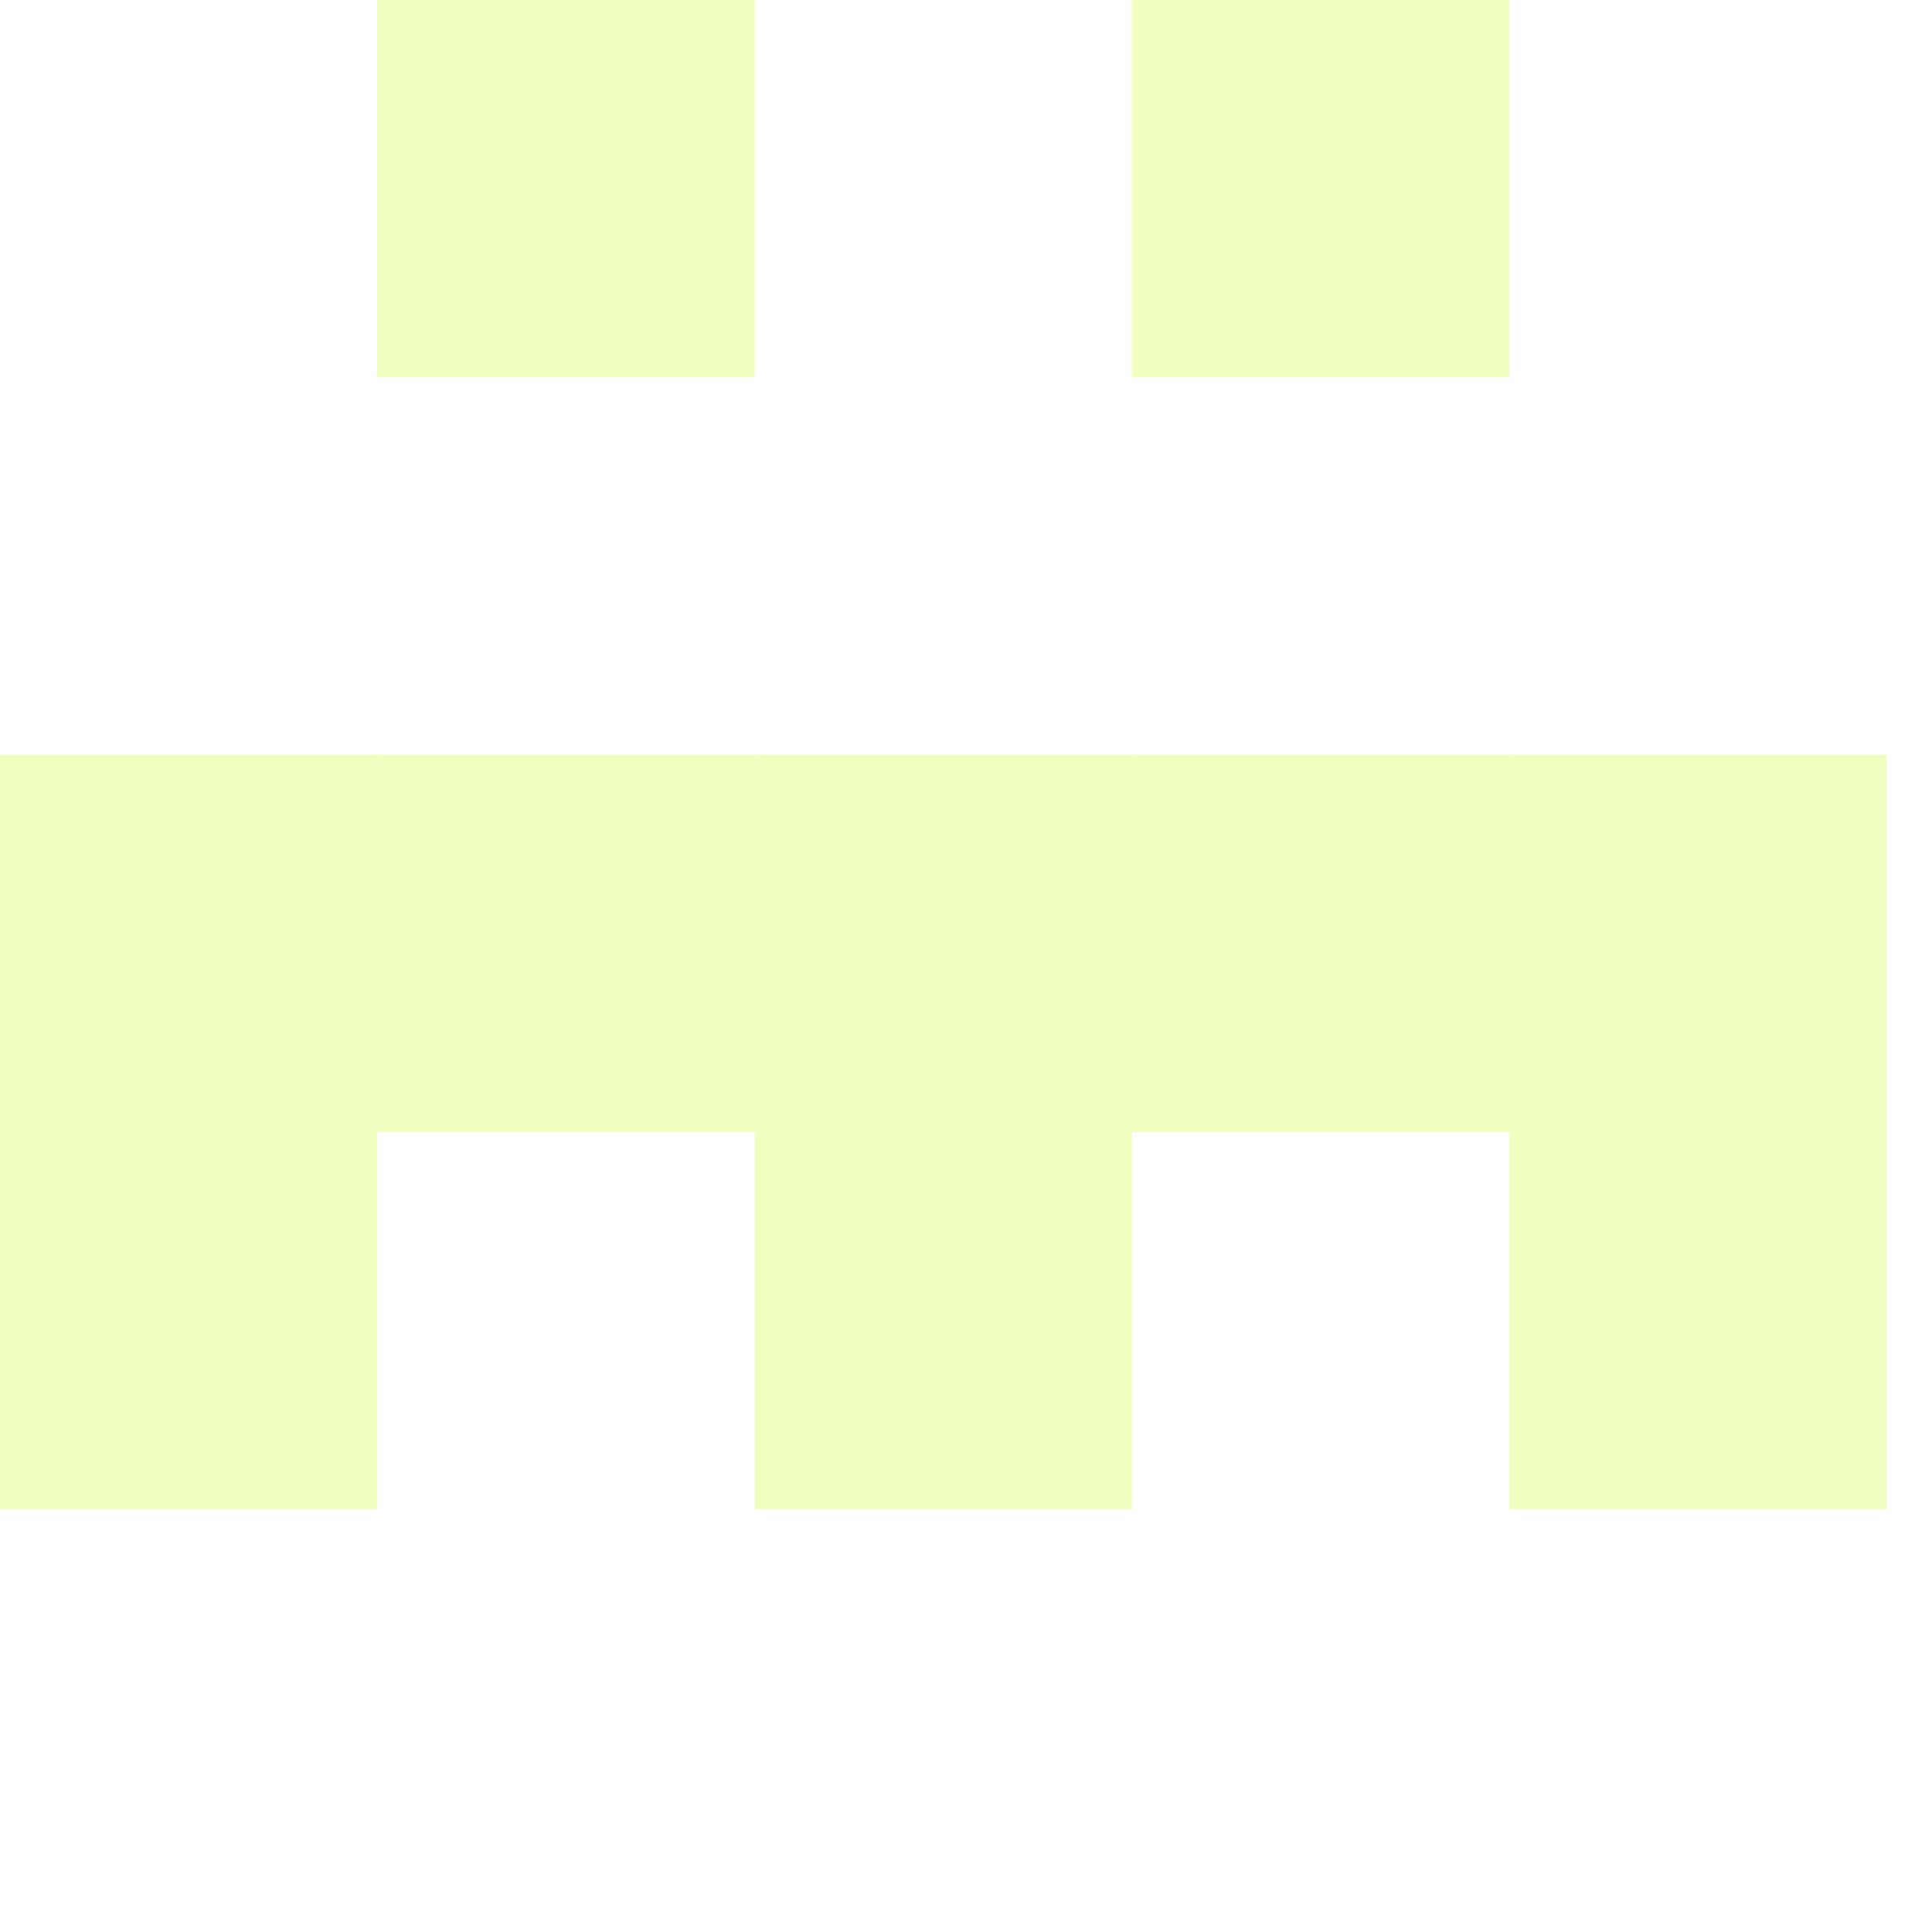
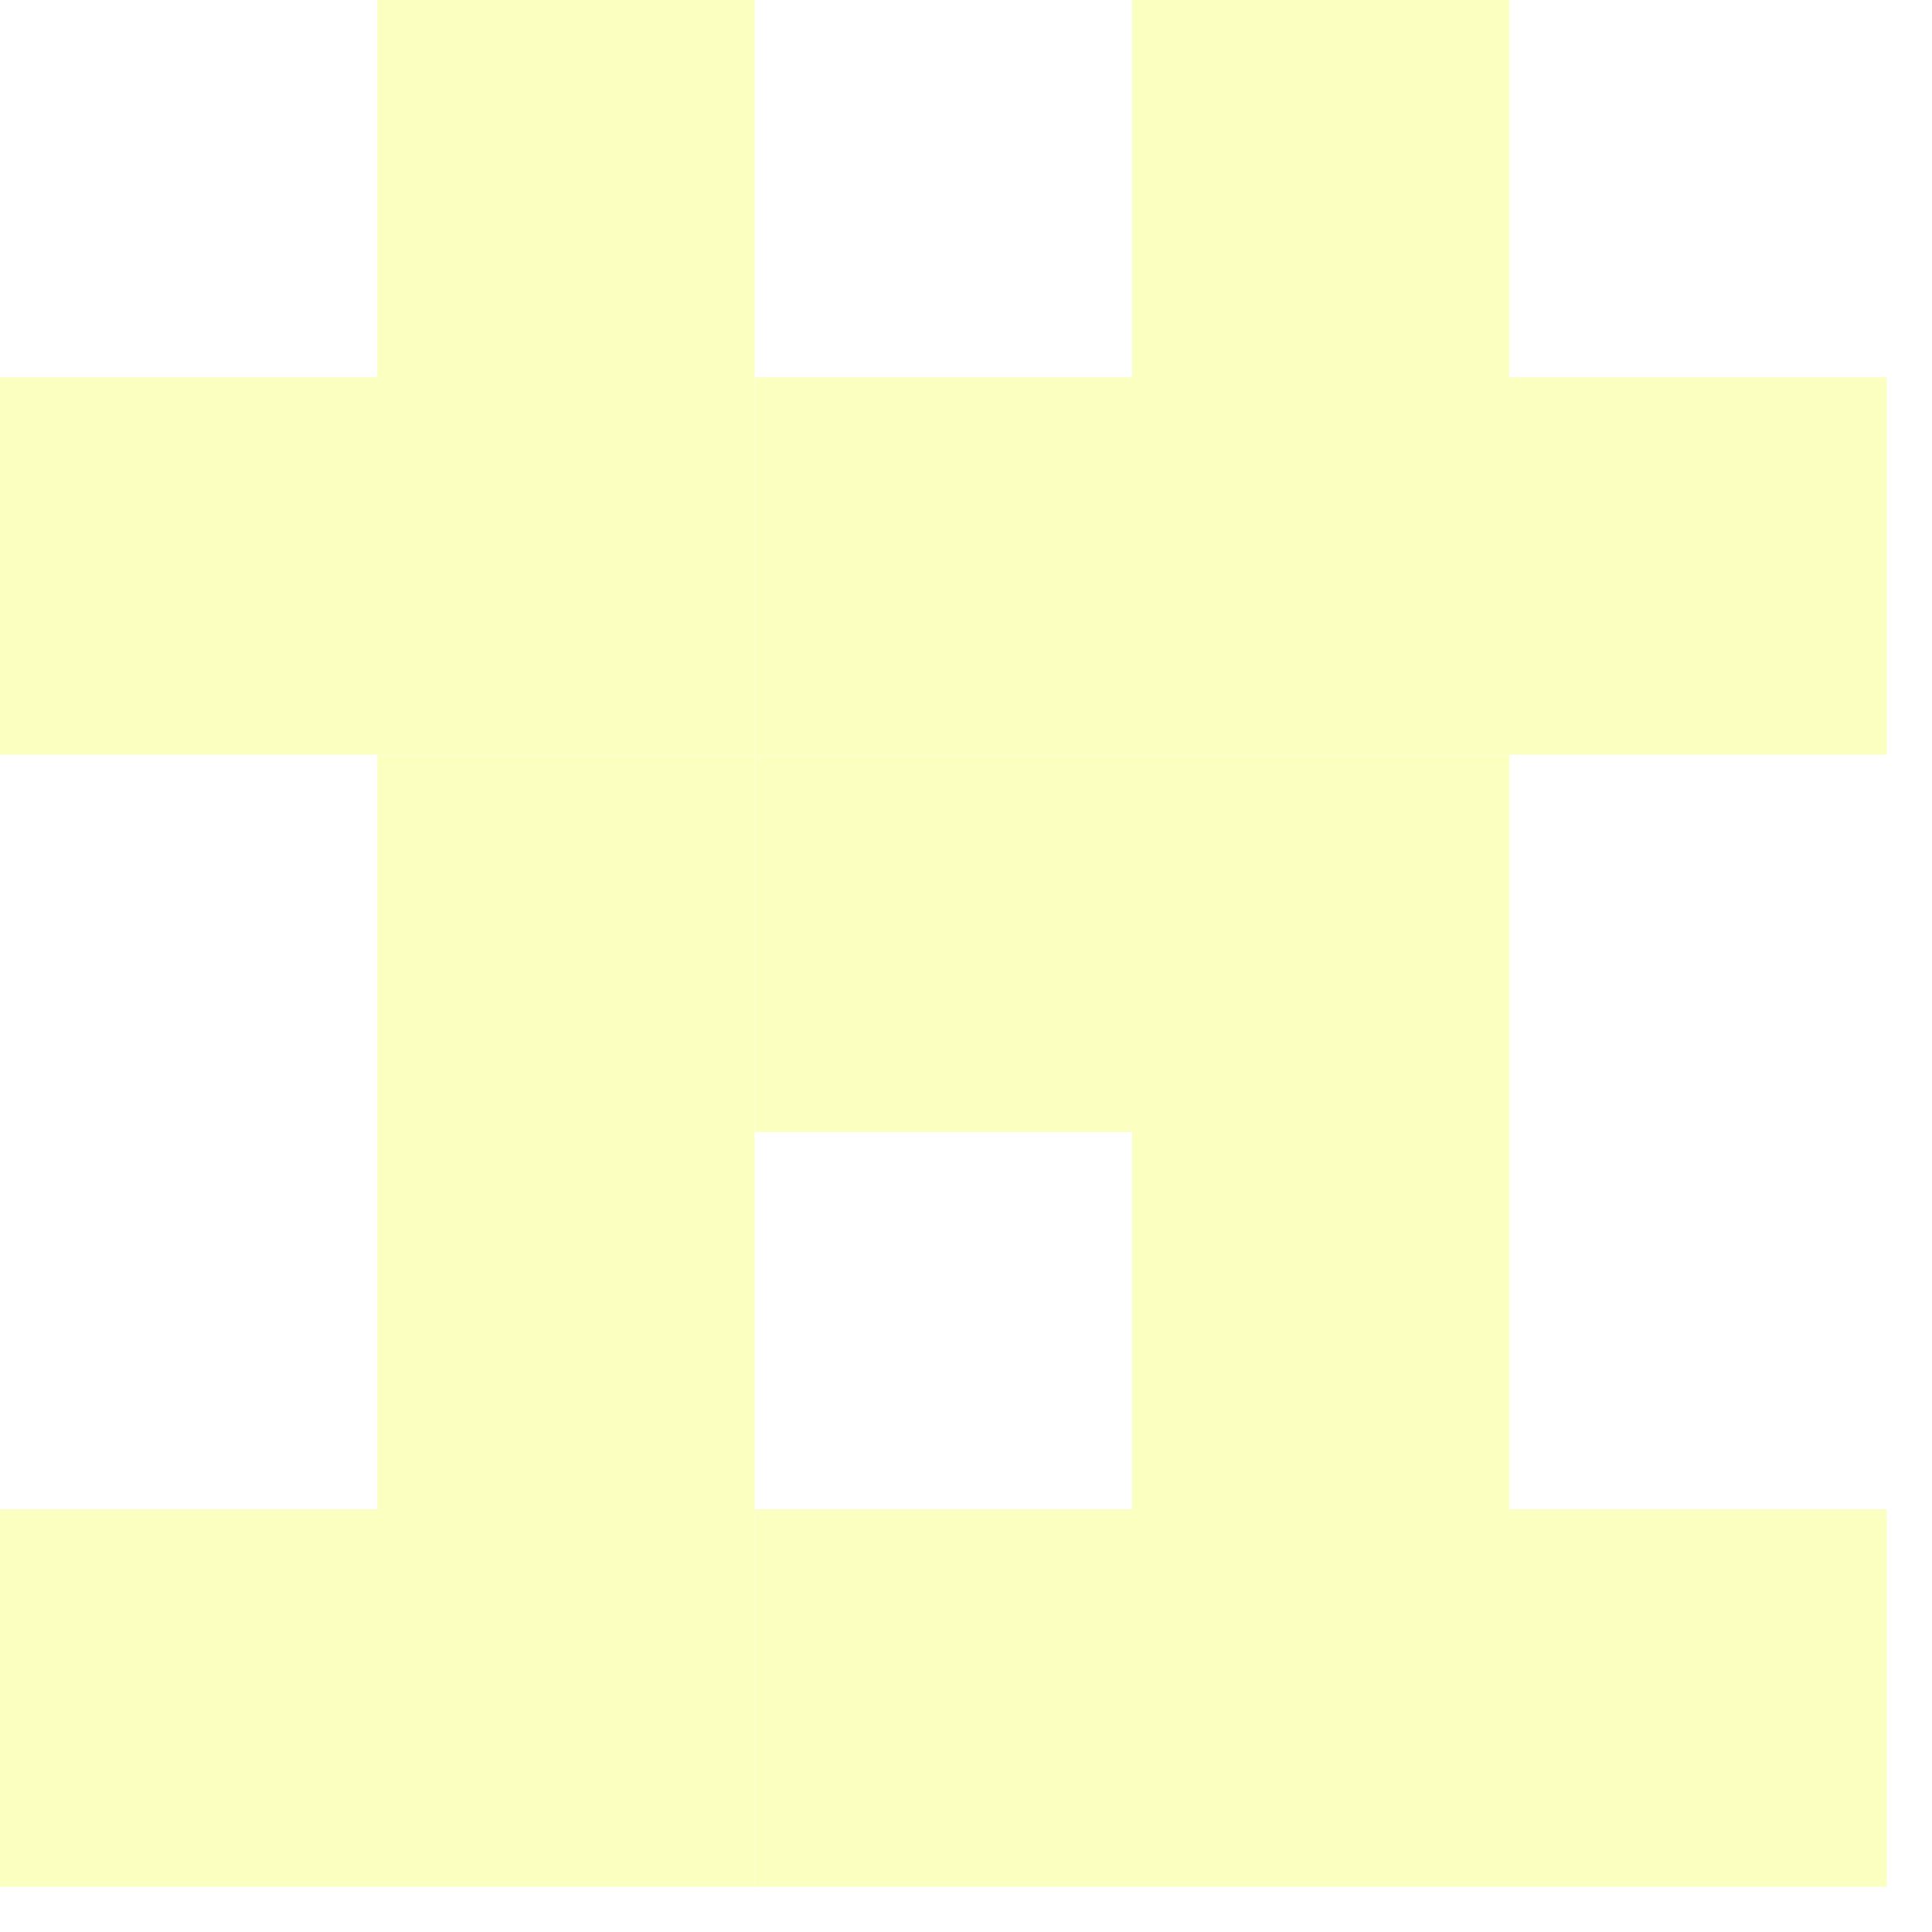
<svg xmlns="http://www.w3.org/2000/svg" id="example-identicon-44-svg" width="128" height="128" viewbox="0 0 128 128">
  <g>
    <rect x="0" y="0" width="25" height="25" fill="none" />
-     <rect x="25" y="0" width="25" height="25" fill="#f0ffbf" />
+     <rect x="25" y="0" width="25" height="25" fill="#fbffbf" />
    <rect x="50" y="0" width="25" height="25" fill="none" />
-     <rect x="75" y="0" width="25" height="25" fill="#f0ffbf" />
+     <rect x="75" y="0" width="25" height="25" fill="#fbffbf" />
    <rect x="100" y="0" width="25" height="25" fill="none" />
-     <rect x="0" y="25" width="25" height="25" fill="none" />
-     <rect x="25" y="25" width="25" height="25" fill="none" />
-     <rect x="50" y="25" width="25" height="25" fill="none" />
-     <rect x="75" y="25" width="25" height="25" fill="none" />
-     <rect x="100" y="25" width="25" height="25" fill="none" />
-     <rect x="0" y="50" width="25" height="25" fill="#f0ffbf" />
-     <rect x="25" y="50" width="25" height="25" fill="#f0ffbf" />
-     <rect x="50" y="50" width="25" height="25" fill="#f0ffbf" />
-     <rect x="75" y="50" width="25" height="25" fill="#f0ffbf" />
-     <rect x="100" y="50" width="25" height="25" fill="#f0ffbf" />
-     <rect x="0" y="75" width="25" height="25" fill="#f0ffbf" />
-     <rect x="25" y="75" width="25" height="25" fill="none" />
-     <rect x="50" y="75" width="25" height="25" fill="#f0ffbf" />
-     <rect x="75" y="75" width="25" height="25" fill="none" />
-     <rect x="100" y="75" width="25" height="25" fill="#f0ffbf" />
-     <rect x="0" y="100" width="25" height="25" fill="none" />
-     <rect x="25" y="100" width="25" height="25" fill="none" />
-     <rect x="50" y="100" width="25" height="25" fill="none" />
-     <rect x="75" y="100" width="25" height="25" fill="none" />
-     <rect x="100" y="100" width="25" height="25" fill="none" />
+     <rect x="0" y="25" width="25" height="25" fill="#fbffbf" />
+     <rect x="25" y="25" width="25" height="25" fill="#fbffbf" />
+     <rect x="50" y="25" width="25" height="25" fill="#fbffbf" />
+     <rect x="75" y="25" width="25" height="25" fill="#fbffbf" />
+     <rect x="100" y="25" width="25" height="25" fill="#fbffbf" />
+     <rect x="0" y="50" width="25" height="25" fill="none" />
+     <rect x="25" y="50" width="25" height="25" fill="#fbffbf" />
+     <rect x="50" y="50" width="25" height="25" fill="#fbffbf" />
+     <rect x="75" y="50" width="25" height="25" fill="#fbffbf" />
+     <rect x="100" y="50" width="25" height="25" fill="none" />
+     <rect x="0" y="75" width="25" height="25" fill="none" />
+     <rect x="25" y="75" width="25" height="25" fill="#fbffbf" />
+     <rect x="50" y="75" width="25" height="25" fill="none" />
+     <rect x="75" y="75" width="25" height="25" fill="#fbffbf" />
+     <rect x="100" y="75" width="25" height="25" fill="none" />
+     <rect x="0" y="100" width="25" height="25" fill="#fbffbf" />
+     <rect x="25" y="100" width="25" height="25" fill="#fbffbf" />
+     <rect x="50" y="100" width="25" height="25" fill="#fbffbf" />
+     <rect x="75" y="100" width="25" height="25" fill="#fbffbf" />
+     <rect x="100" y="100" width="25" height="25" fill="#fbffbf" />
  </g>
</svg>
